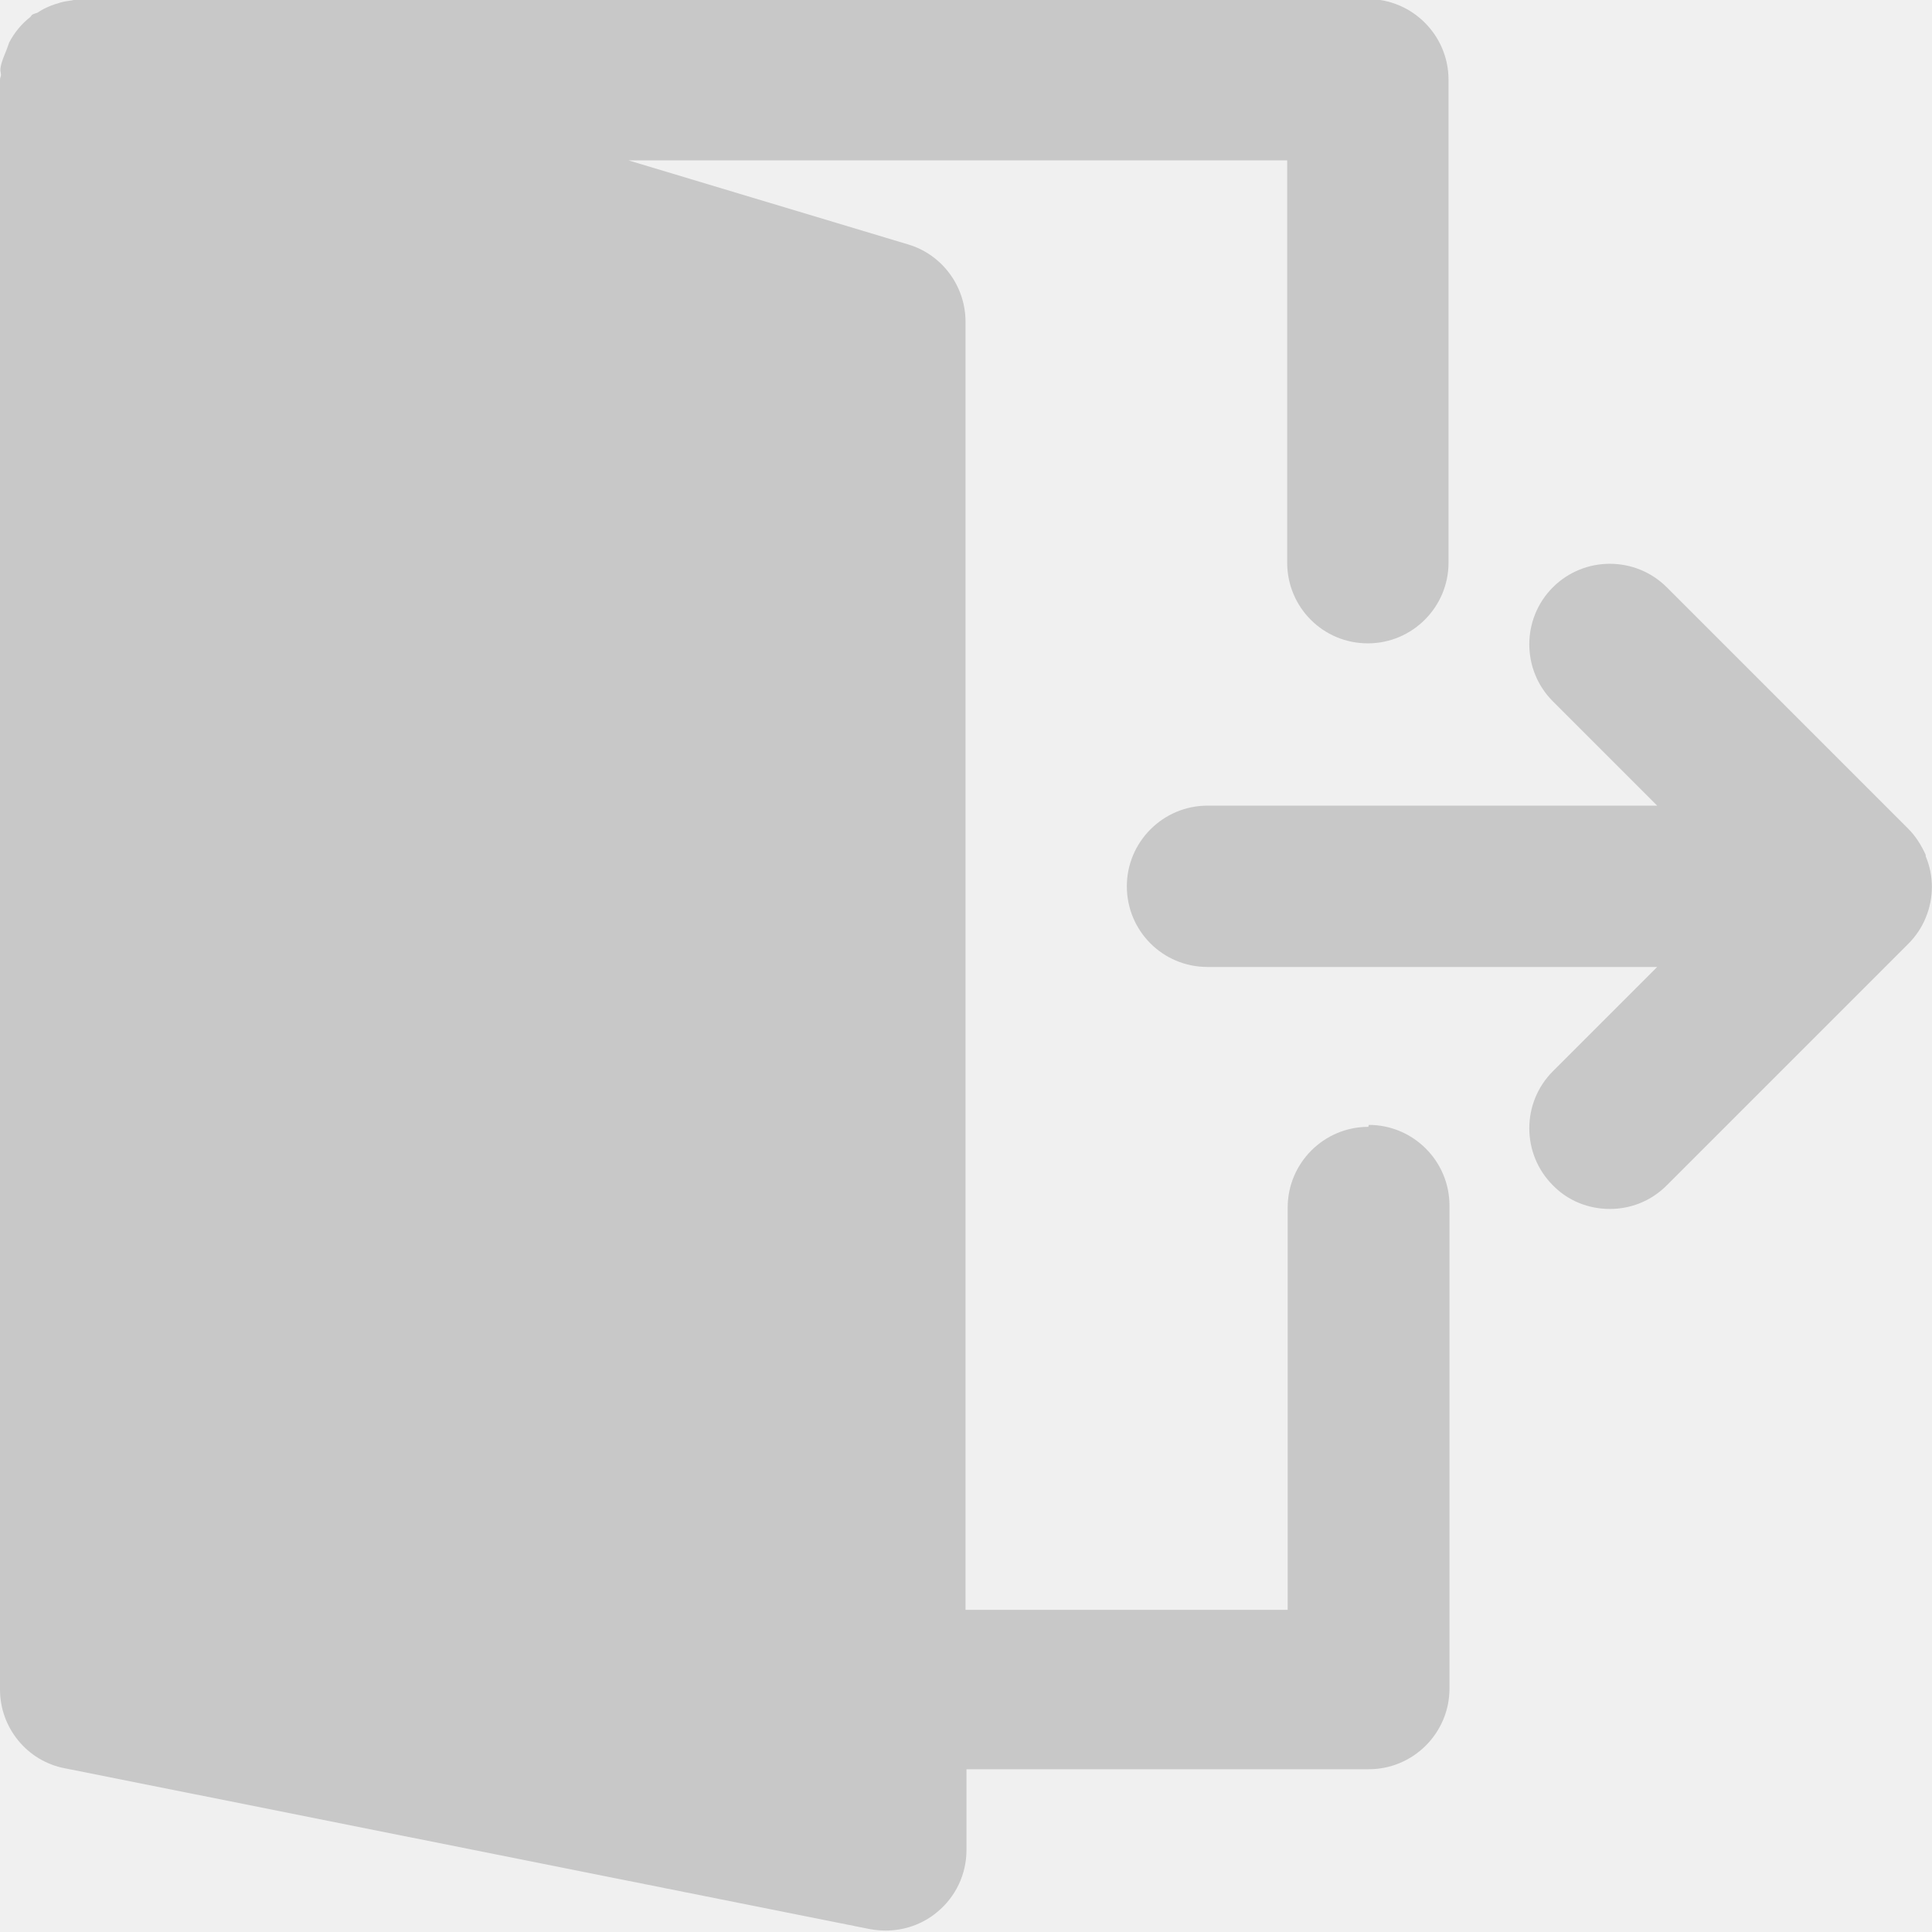
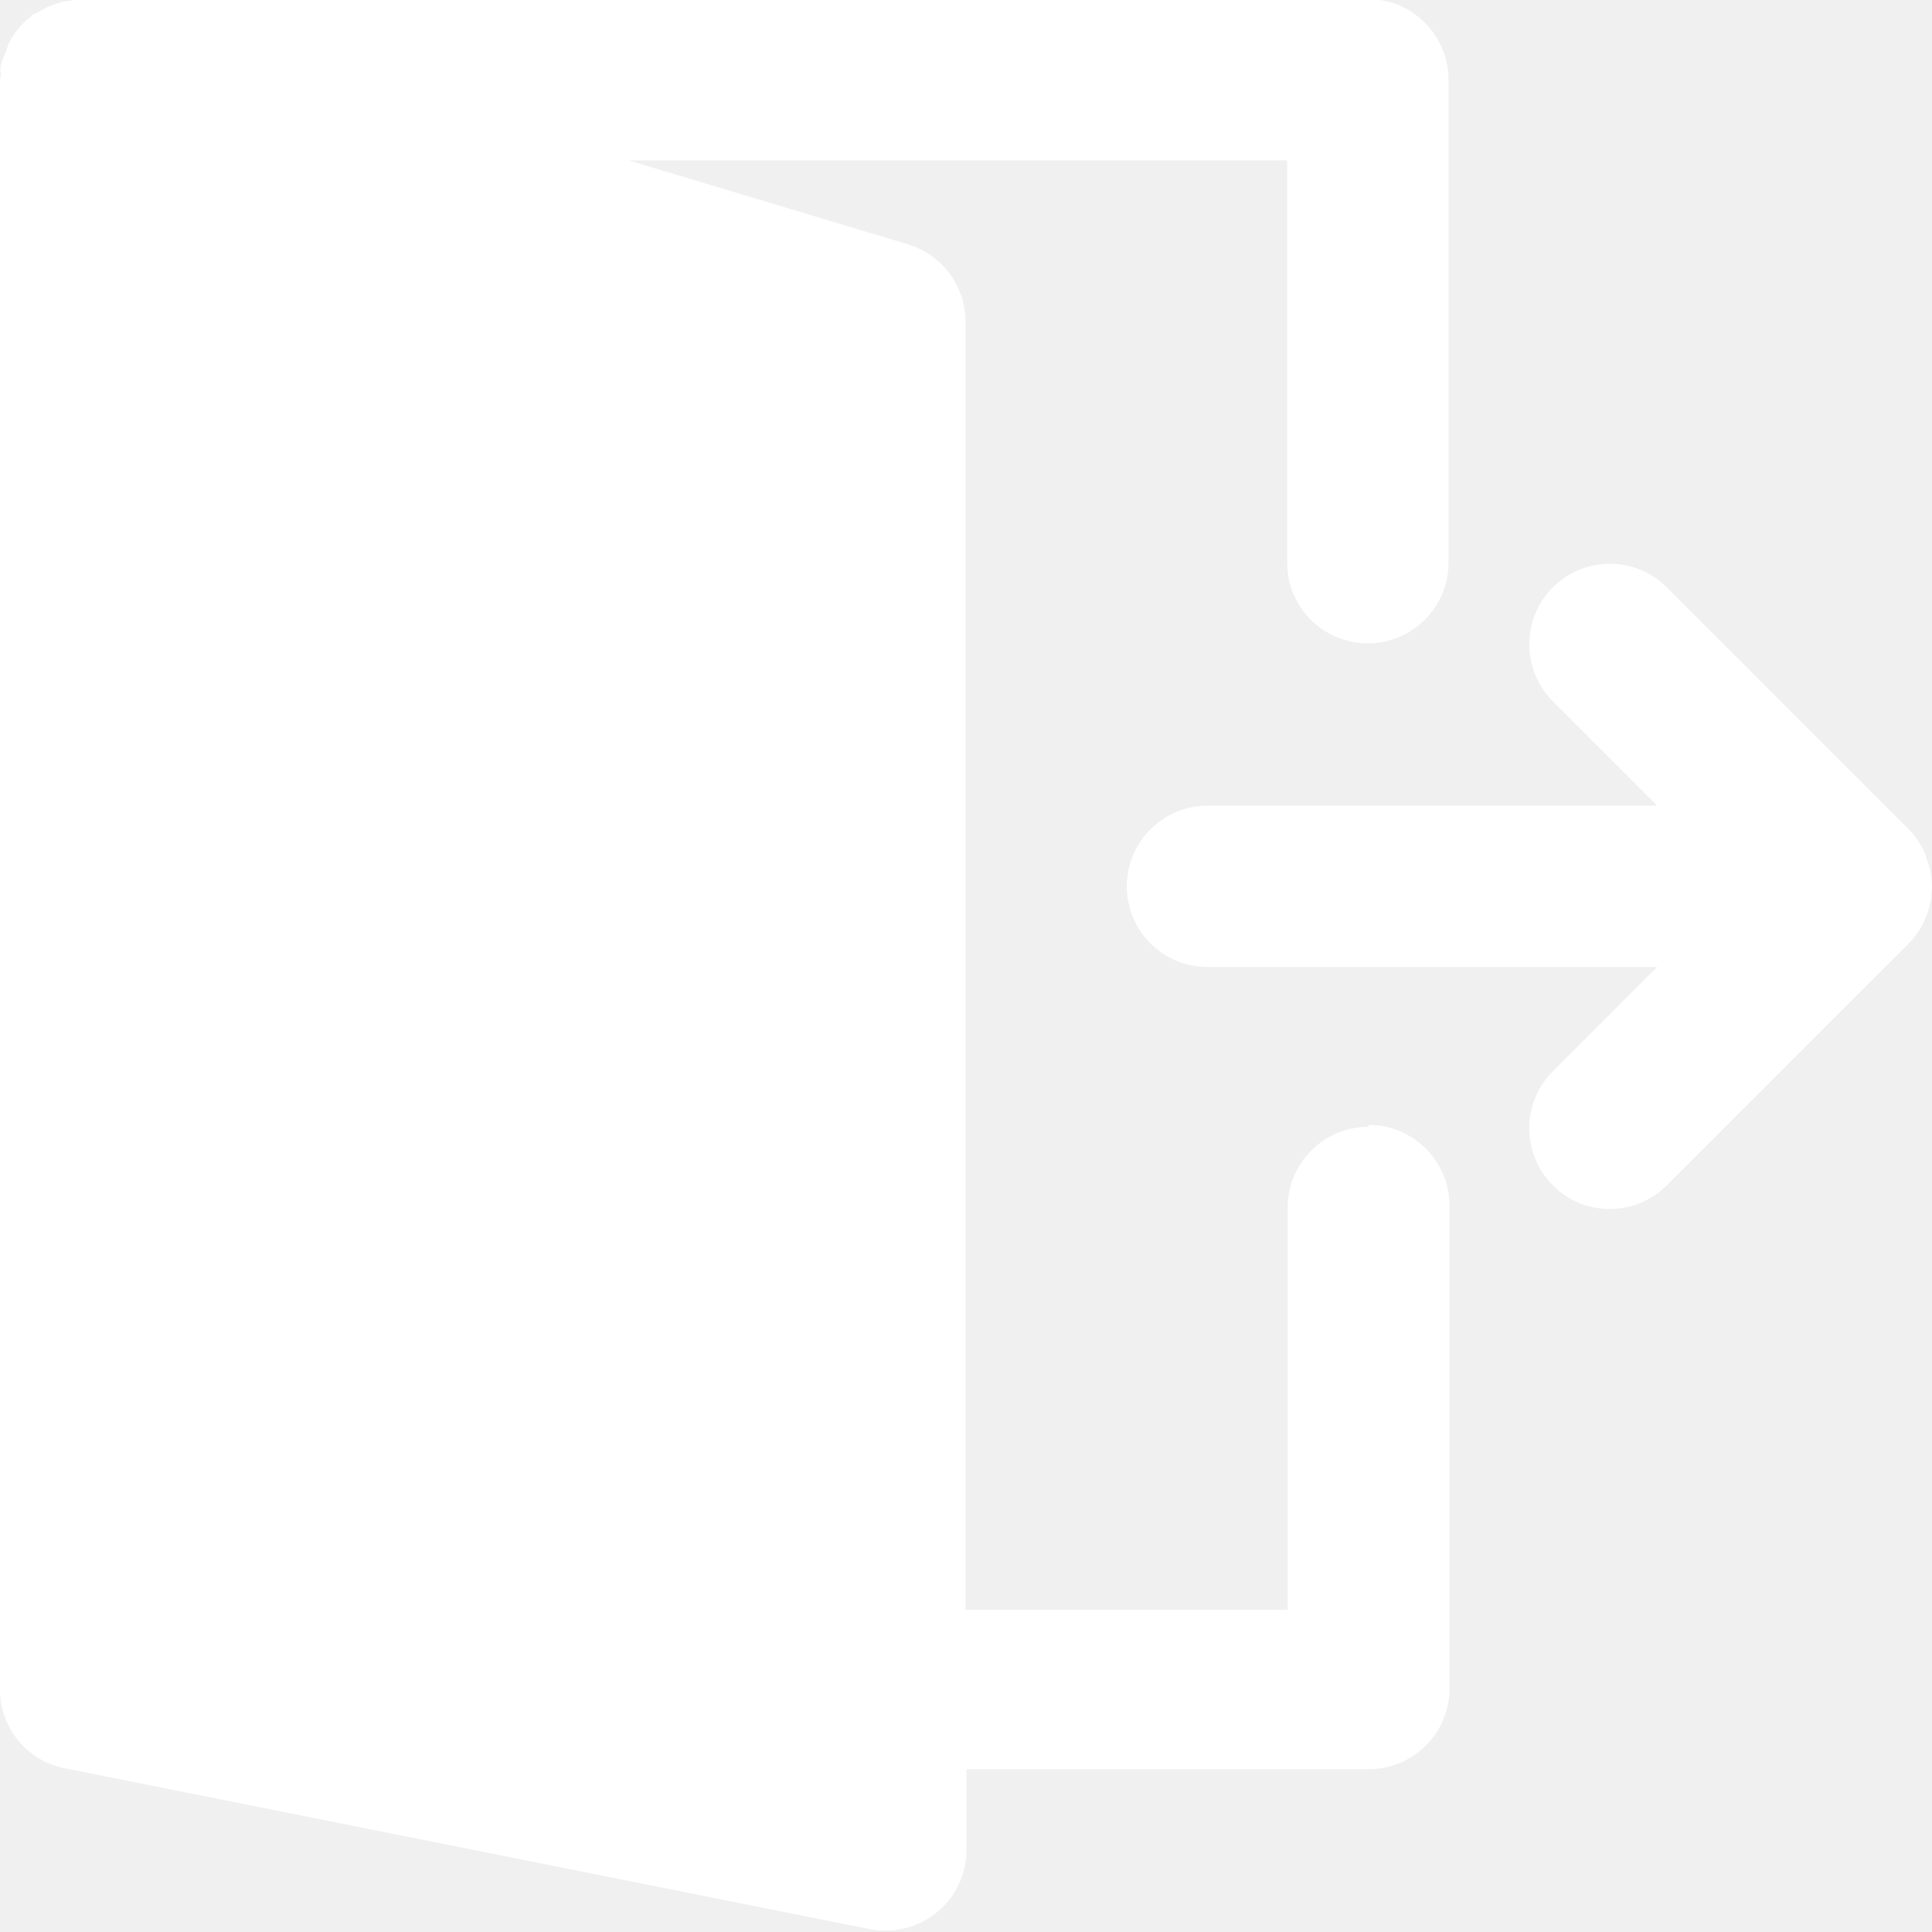
<svg xmlns="http://www.w3.org/2000/svg" viewBox="0 0 40 40" width="40" height="40">
  <defs>
    <clipPath clipPathUnits="userSpaceOnUse" id="cp1">
      <path d="M0,40h40v-40h-40z" />
    </clipPath>
  </defs>
  <style>
		tspan { white-space:pre }
- 		.shp0 { fill: #c8c8c8 }
+ 		.shp0 { fill: #ffffff }
	</style>
  <g id="Mask Group 19" clip-path="url(#cp1)">
    <g id="logout">
      <g id="Group 49">
        <g id="Group 48">
          <path id="Path 59" class="shp0" d="M39.87,17.7c-0.09,-0.2 -0.21,-0.39 -0.36,-0.54l-5,-5c-0.65,-0.65 -1.71,-0.65 -2.36,0c-0.65,0.65 -0.65,1.71 0,2.36l2.16,2.16h-9.31c-0.92,0 -1.67,0.75 -1.67,1.67c0,0.92 0.74,1.67 1.67,1.67h9.31l-2.16,2.16c-0.65,0.65 -0.65,1.71 0,2.36c0.32,0.33 0.75,0.49 1.18,0.49c0.43,0 0.85,-0.16 1.18,-0.49l5,-5c0.15,-0.15 0.28,-0.34 0.36,-0.54c0.17,-0.41 0.17,-0.87 0,-1.27z" />
          <path id="Path 60" class="shp0" d="M28.33,23.33c-0.92,0 -1.67,0.75 -1.67,1.67v8.33h-6.67v-26.67c0,-0.73 -0.48,-1.39 -1.19,-1.6l-5.79,-1.74h13.64v8.33c0,0.92 0.74,1.67 1.67,1.67c0.92,0 1.67,-0.75 1.67,-1.67v-10c0,-0.92 -0.75,-1.67 -1.67,-1.67h-26.67c-0.06,0 -0.11,0.02 -0.17,0.03c-0.08,0.01 -0.15,0.02 -0.22,0.04c-0.18,0.05 -0.33,0.11 -0.48,0.21c-0.04,0.02 -0.08,0.02 -0.12,0.05c-0.01,0.01 -0.02,0.03 -0.03,0.04c-0.18,0.14 -0.33,0.32 -0.44,0.53c-0.02,0.05 -0.03,0.09 -0.05,0.14c-0.05,0.13 -0.11,0.25 -0.13,0.39c-0.01,0.05 0.01,0.1 0.01,0.14c0,0.03 -0.02,0.06 -0.02,0.1v33.33c0,0.79 0.56,1.48 1.34,1.63l16.67,3.33c0.11,0.02 0.22,0.03 0.33,0.03c0.38,0 0.76,-0.13 1.06,-0.38c0.39,-0.32 0.61,-0.79 0.61,-1.29v-1.67h8.33c0.92,0 1.67,-0.75 1.67,-1.67v-10c0,-0.92 -0.75,-1.67 -1.67,-1.67z" />
        </g>
      </g>
    </g>
  </g>
</svg>
